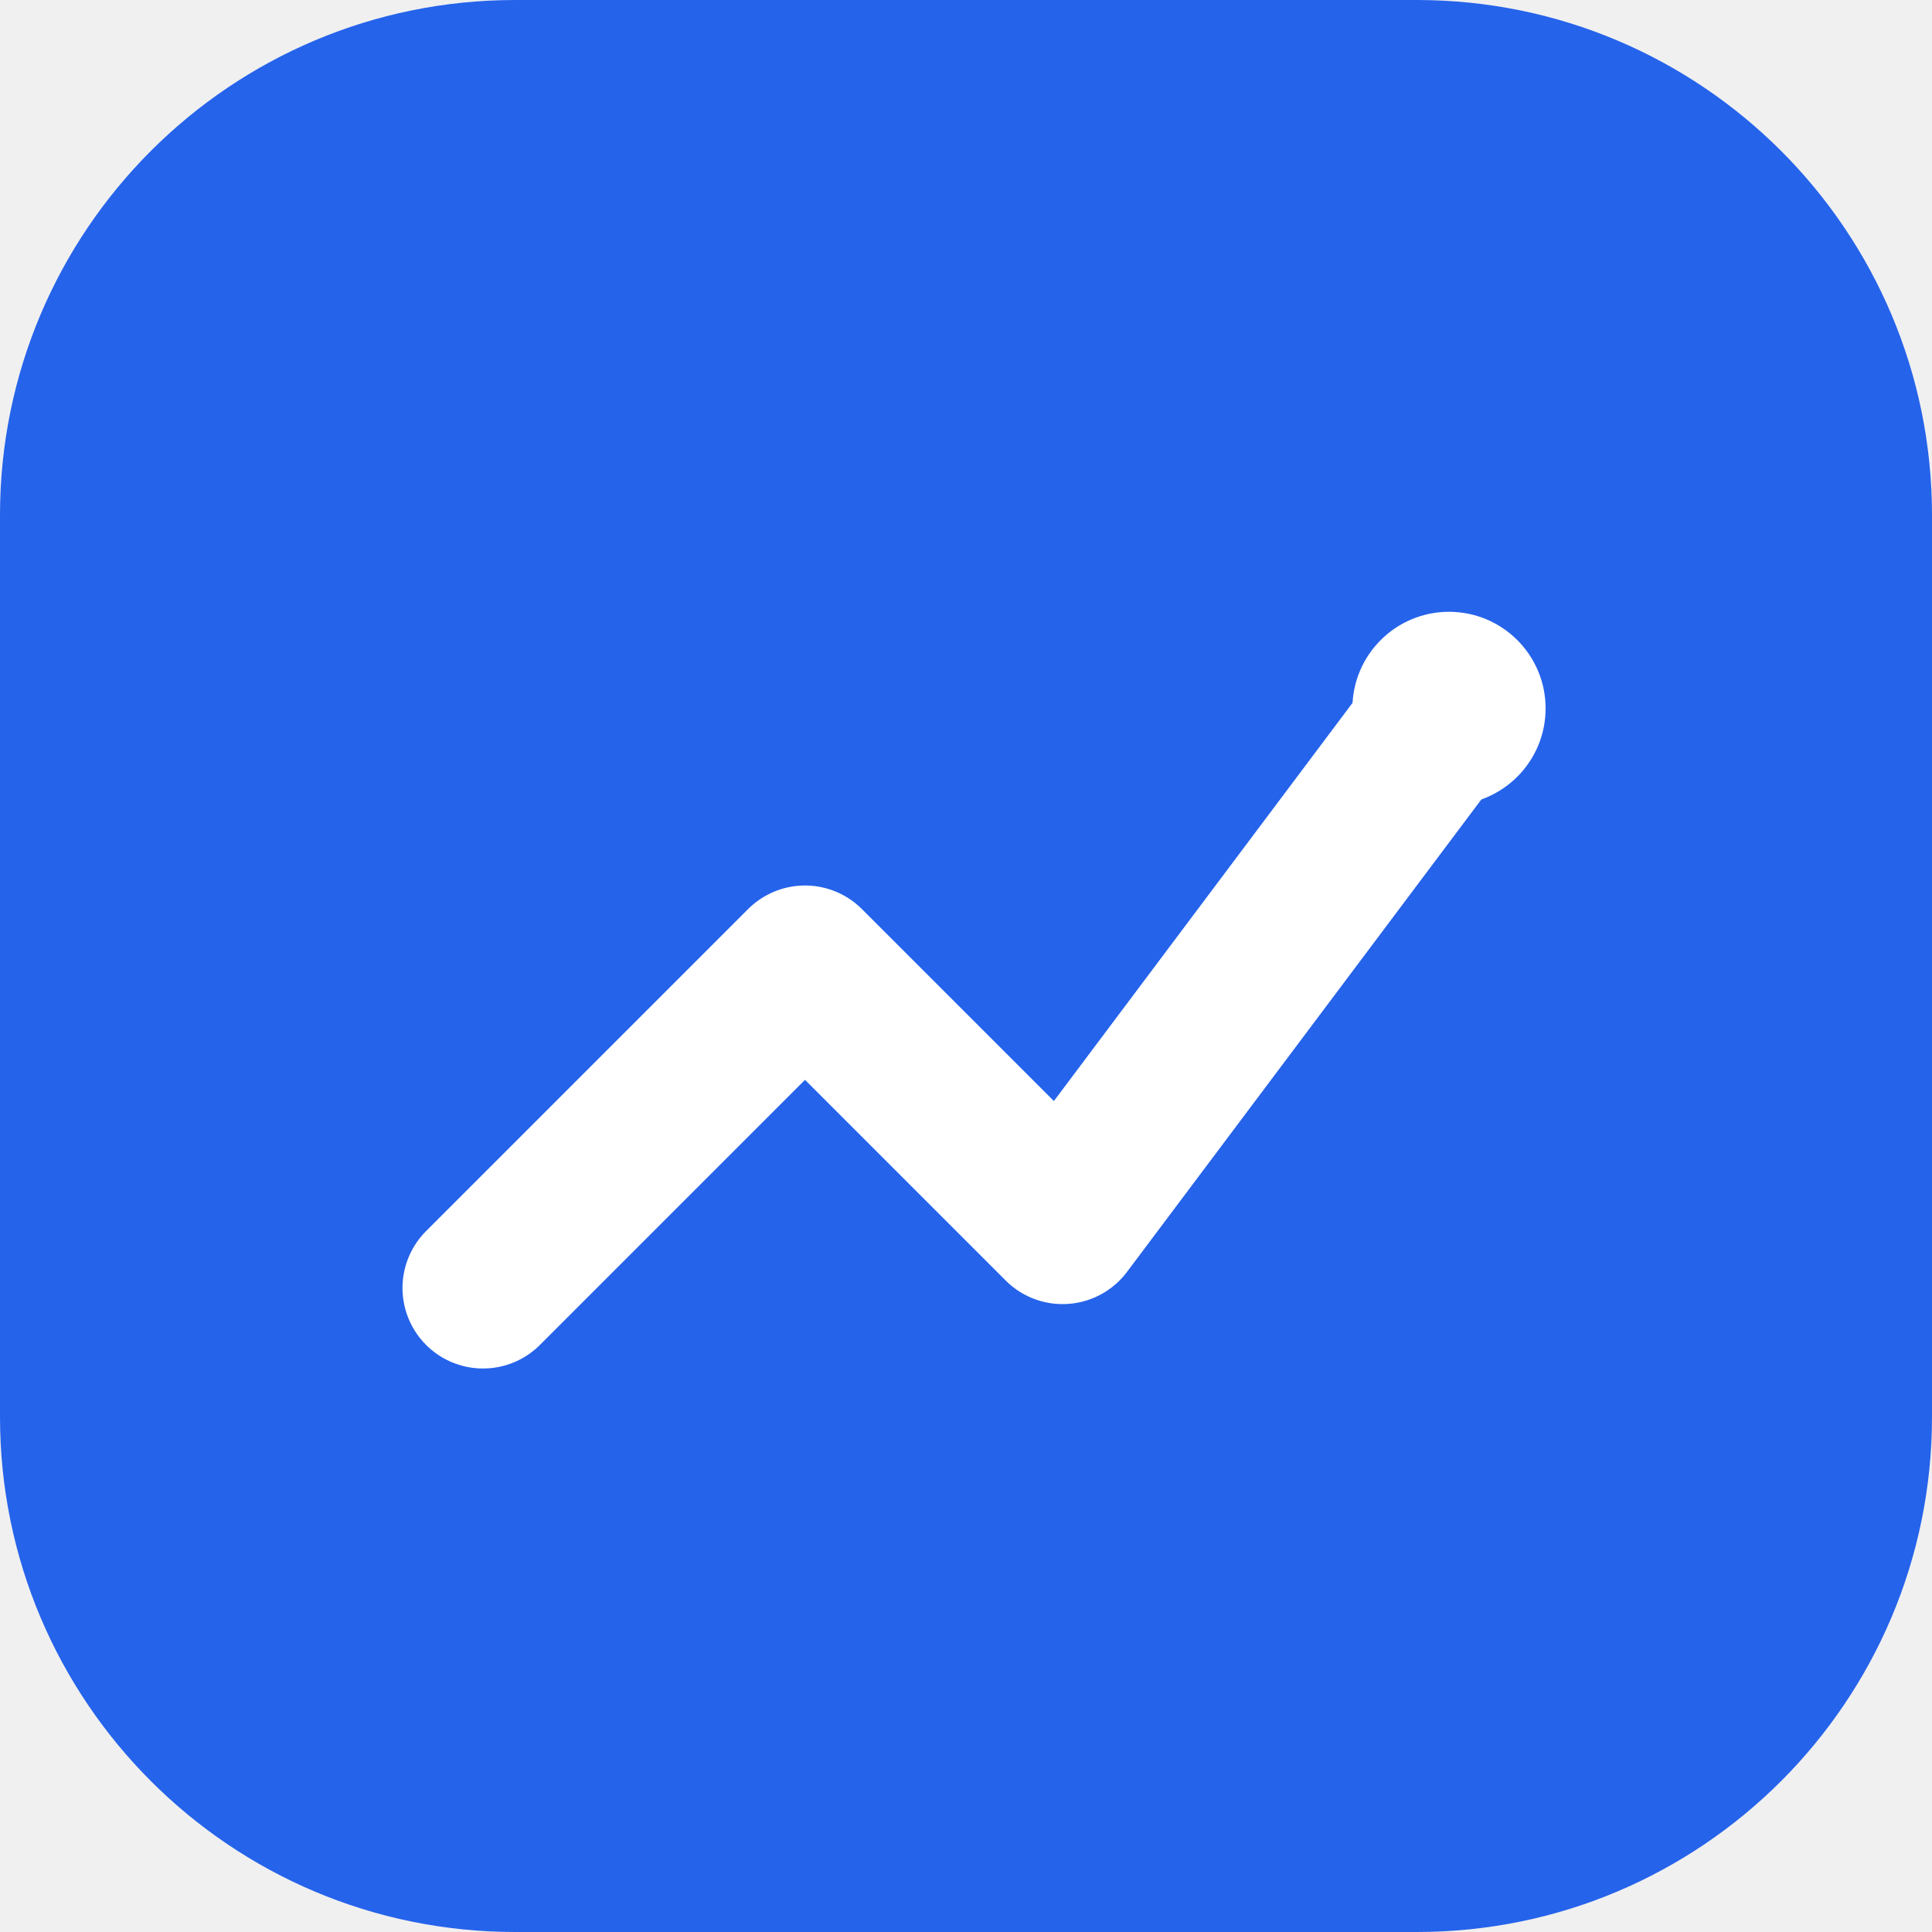
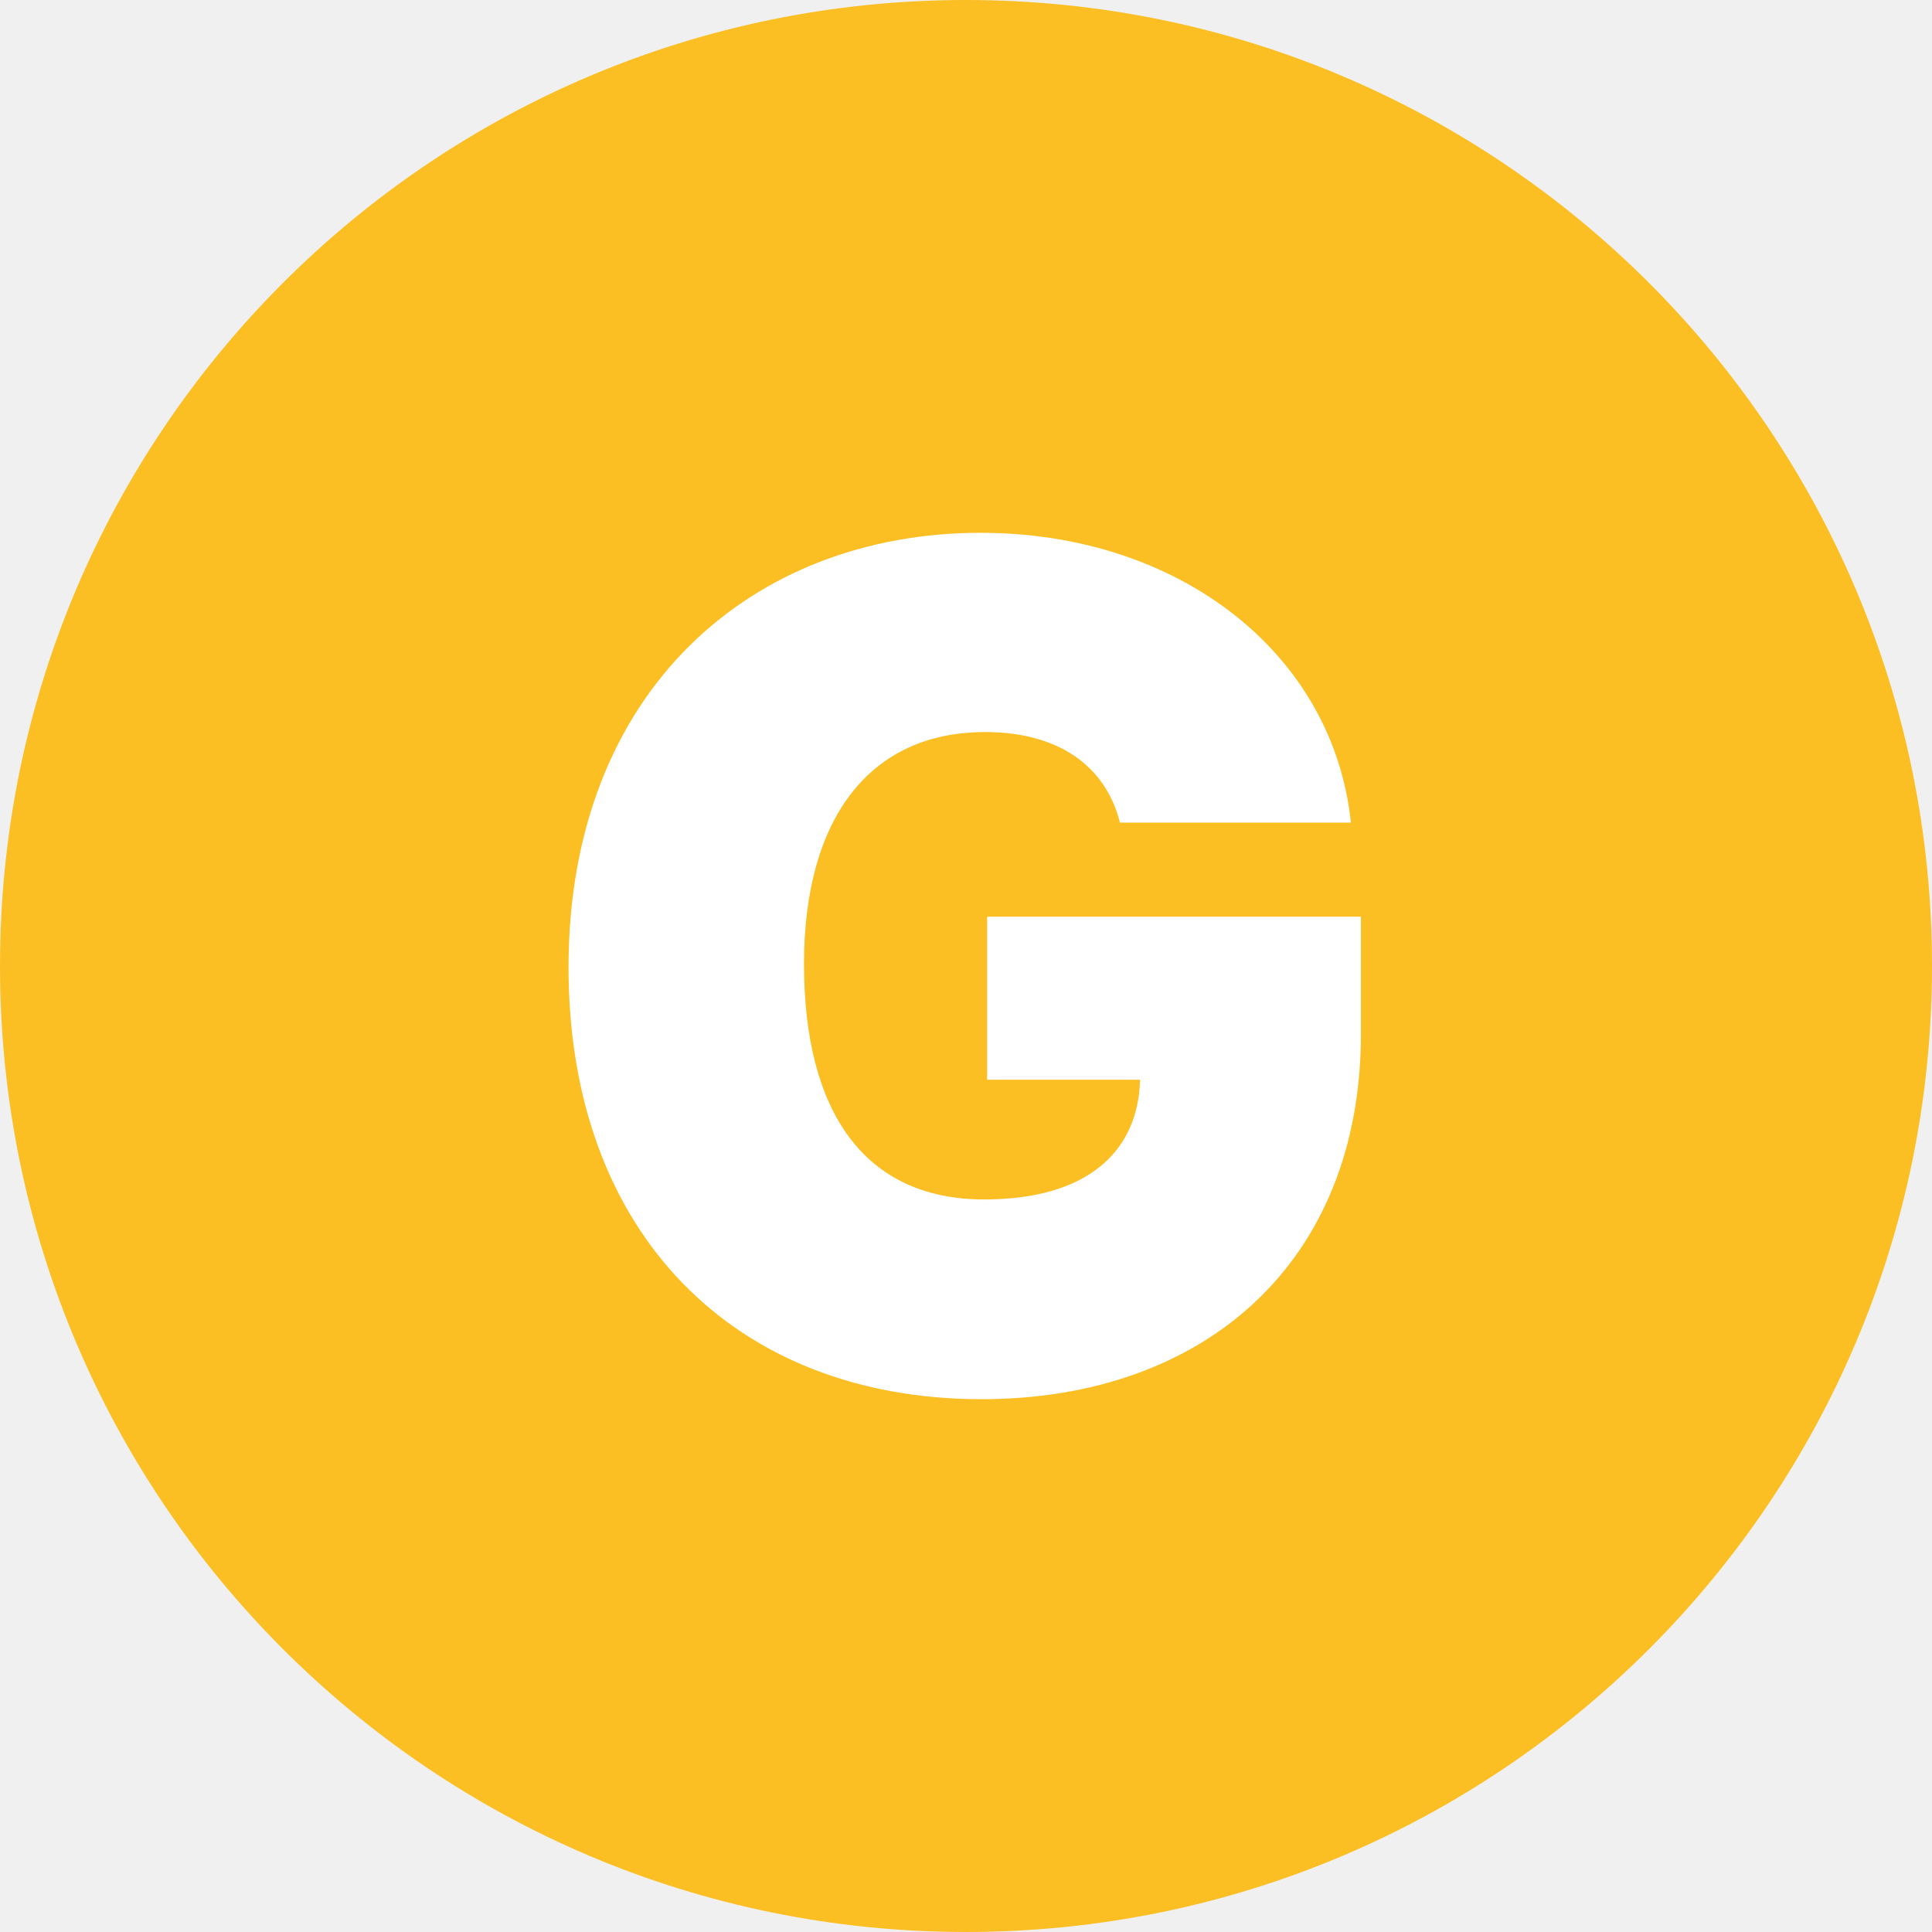
<svg xmlns="http://www.w3.org/2000/svg" width="60" height="60" viewBox="0 0 60 60" fill="none">
-   <rect width="60" height="60" rx="16" fill="#2563EB" />
-   <path d="M15 40L25 30L33 38L45 22" stroke="white" stroke-width="5" stroke-linecap="round" stroke-linejoin="round" />
-   <circle cx="45" cy="22" r="3" fill="white" />
+   <circle cx="30" cy="30" r="30" fill="#FBBF24" />
+   <text x="50%" y="50%" dominant-baseline="central" text-anchor="middle" font-family="Inter, system-ui, sans-serif" font-weight="900" font-size="36" fill="white">G</text>
</svg>
